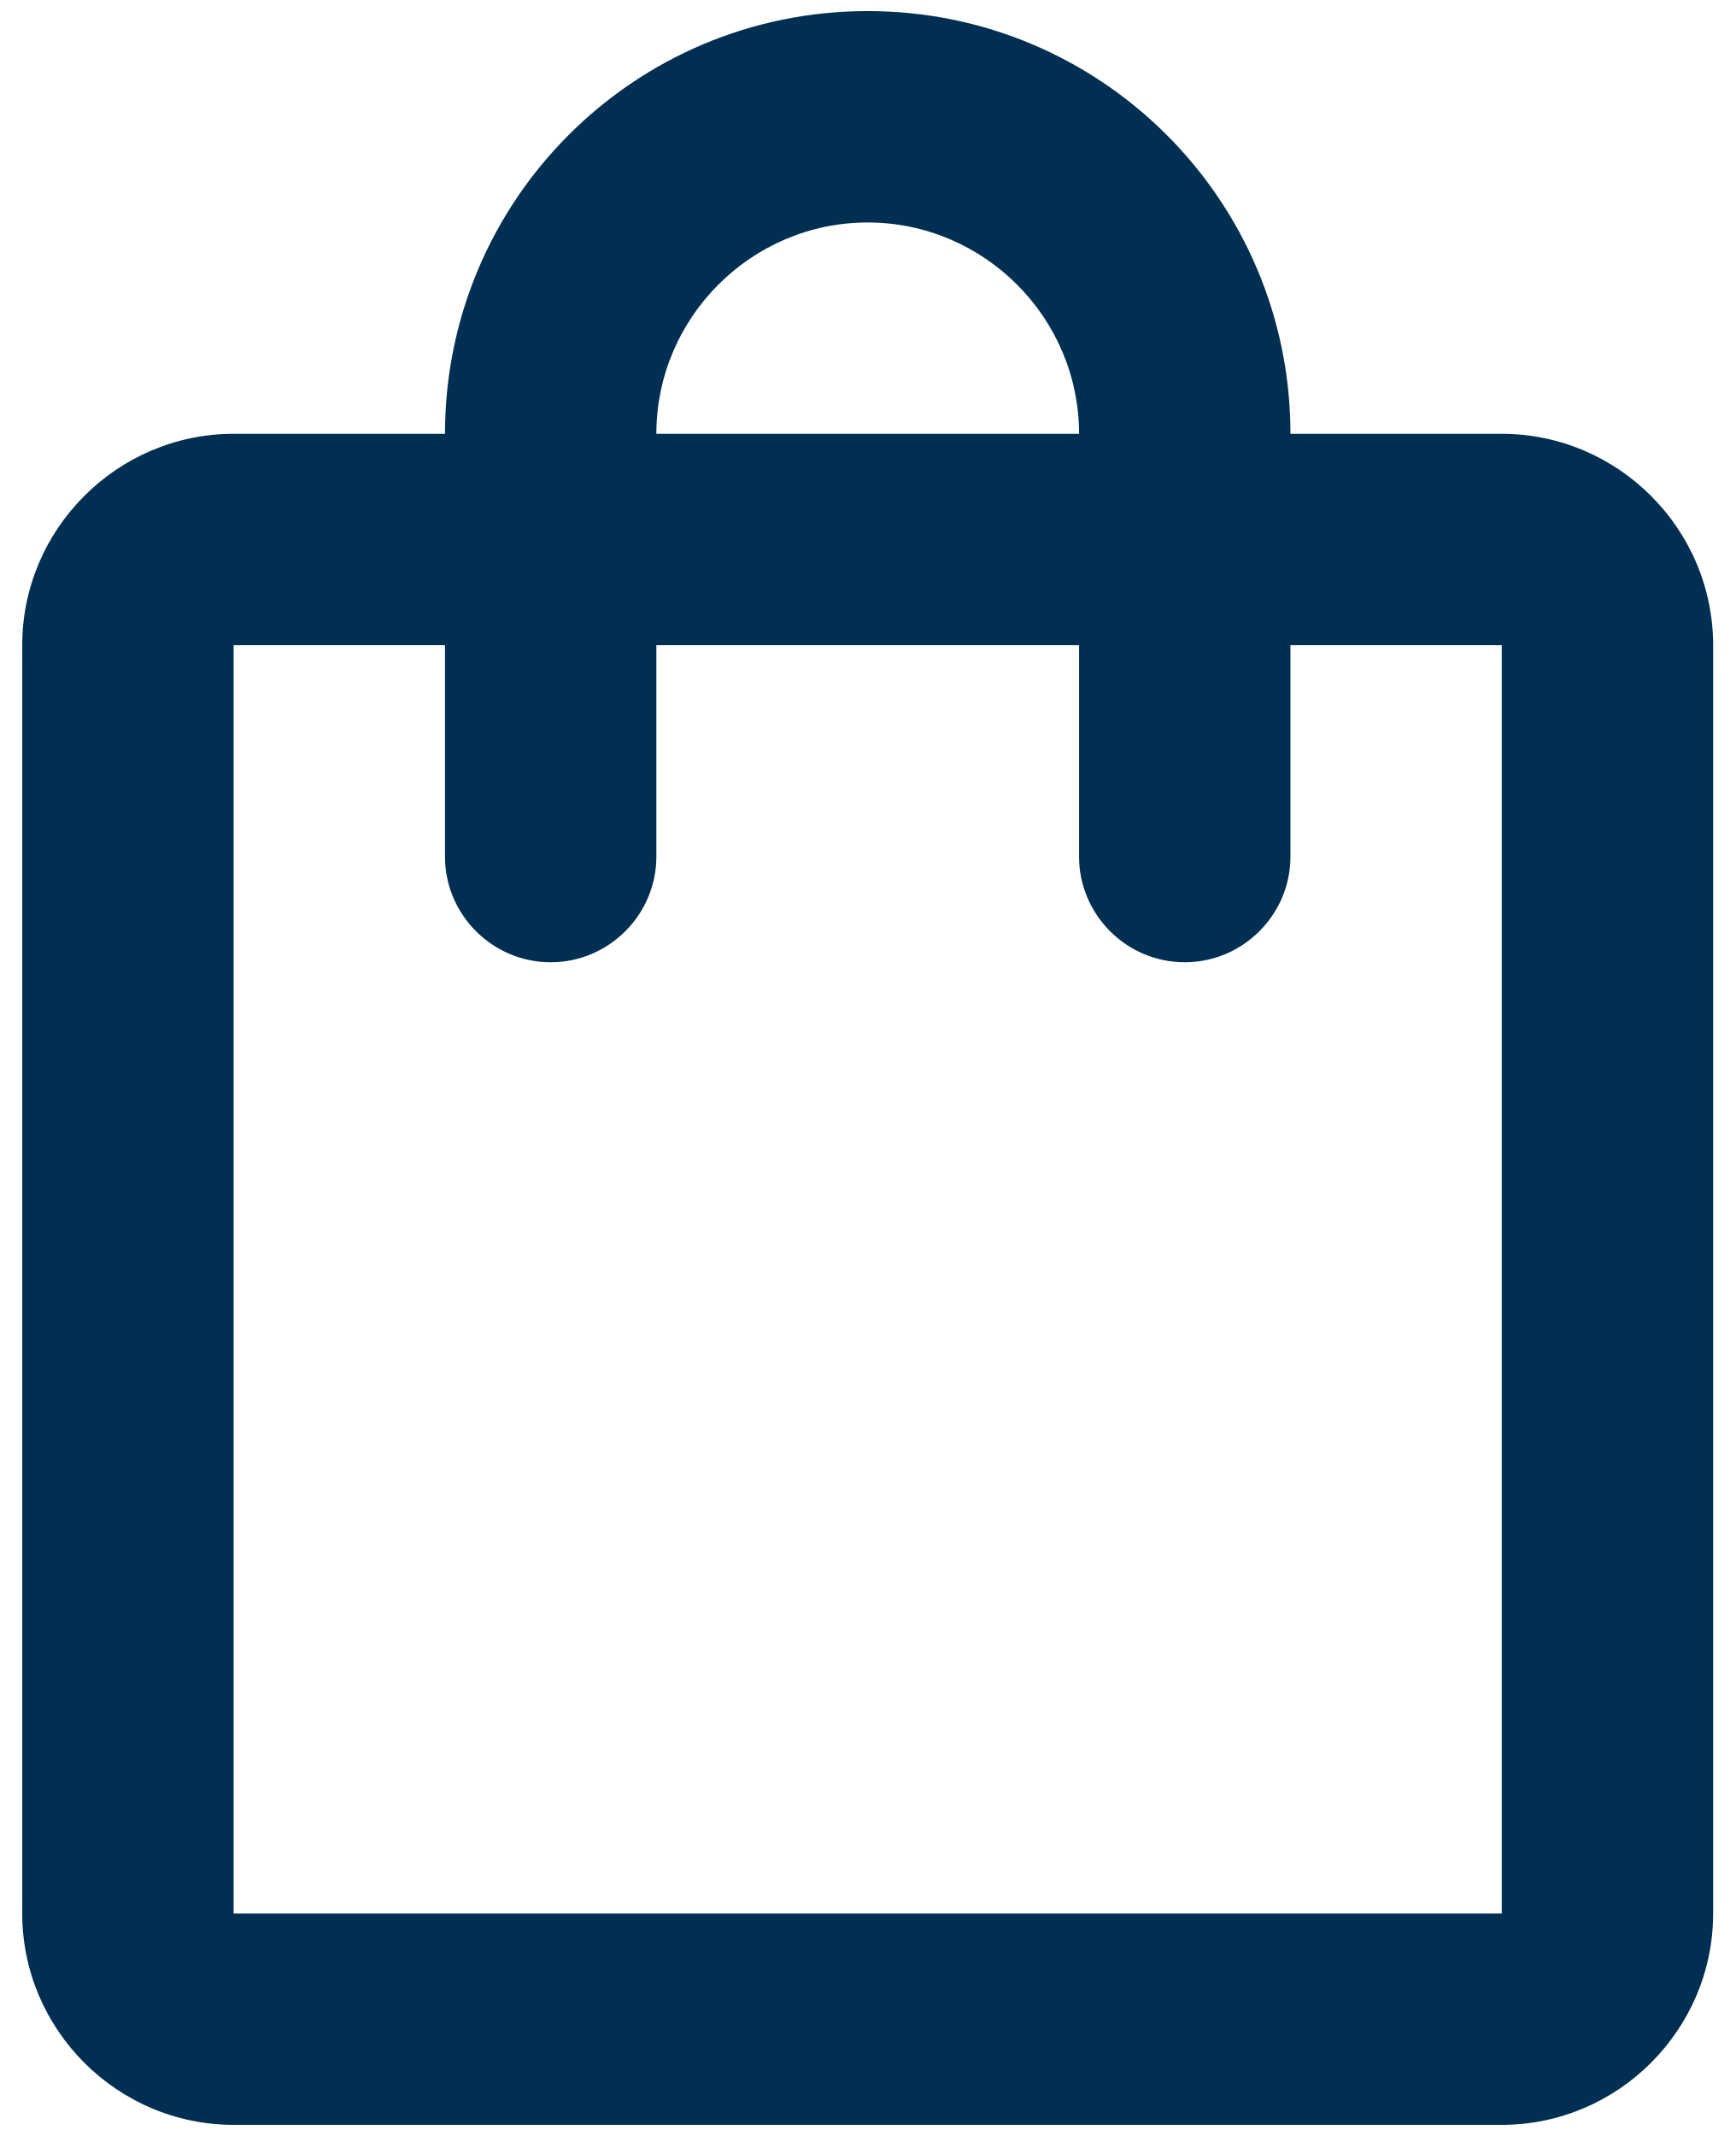
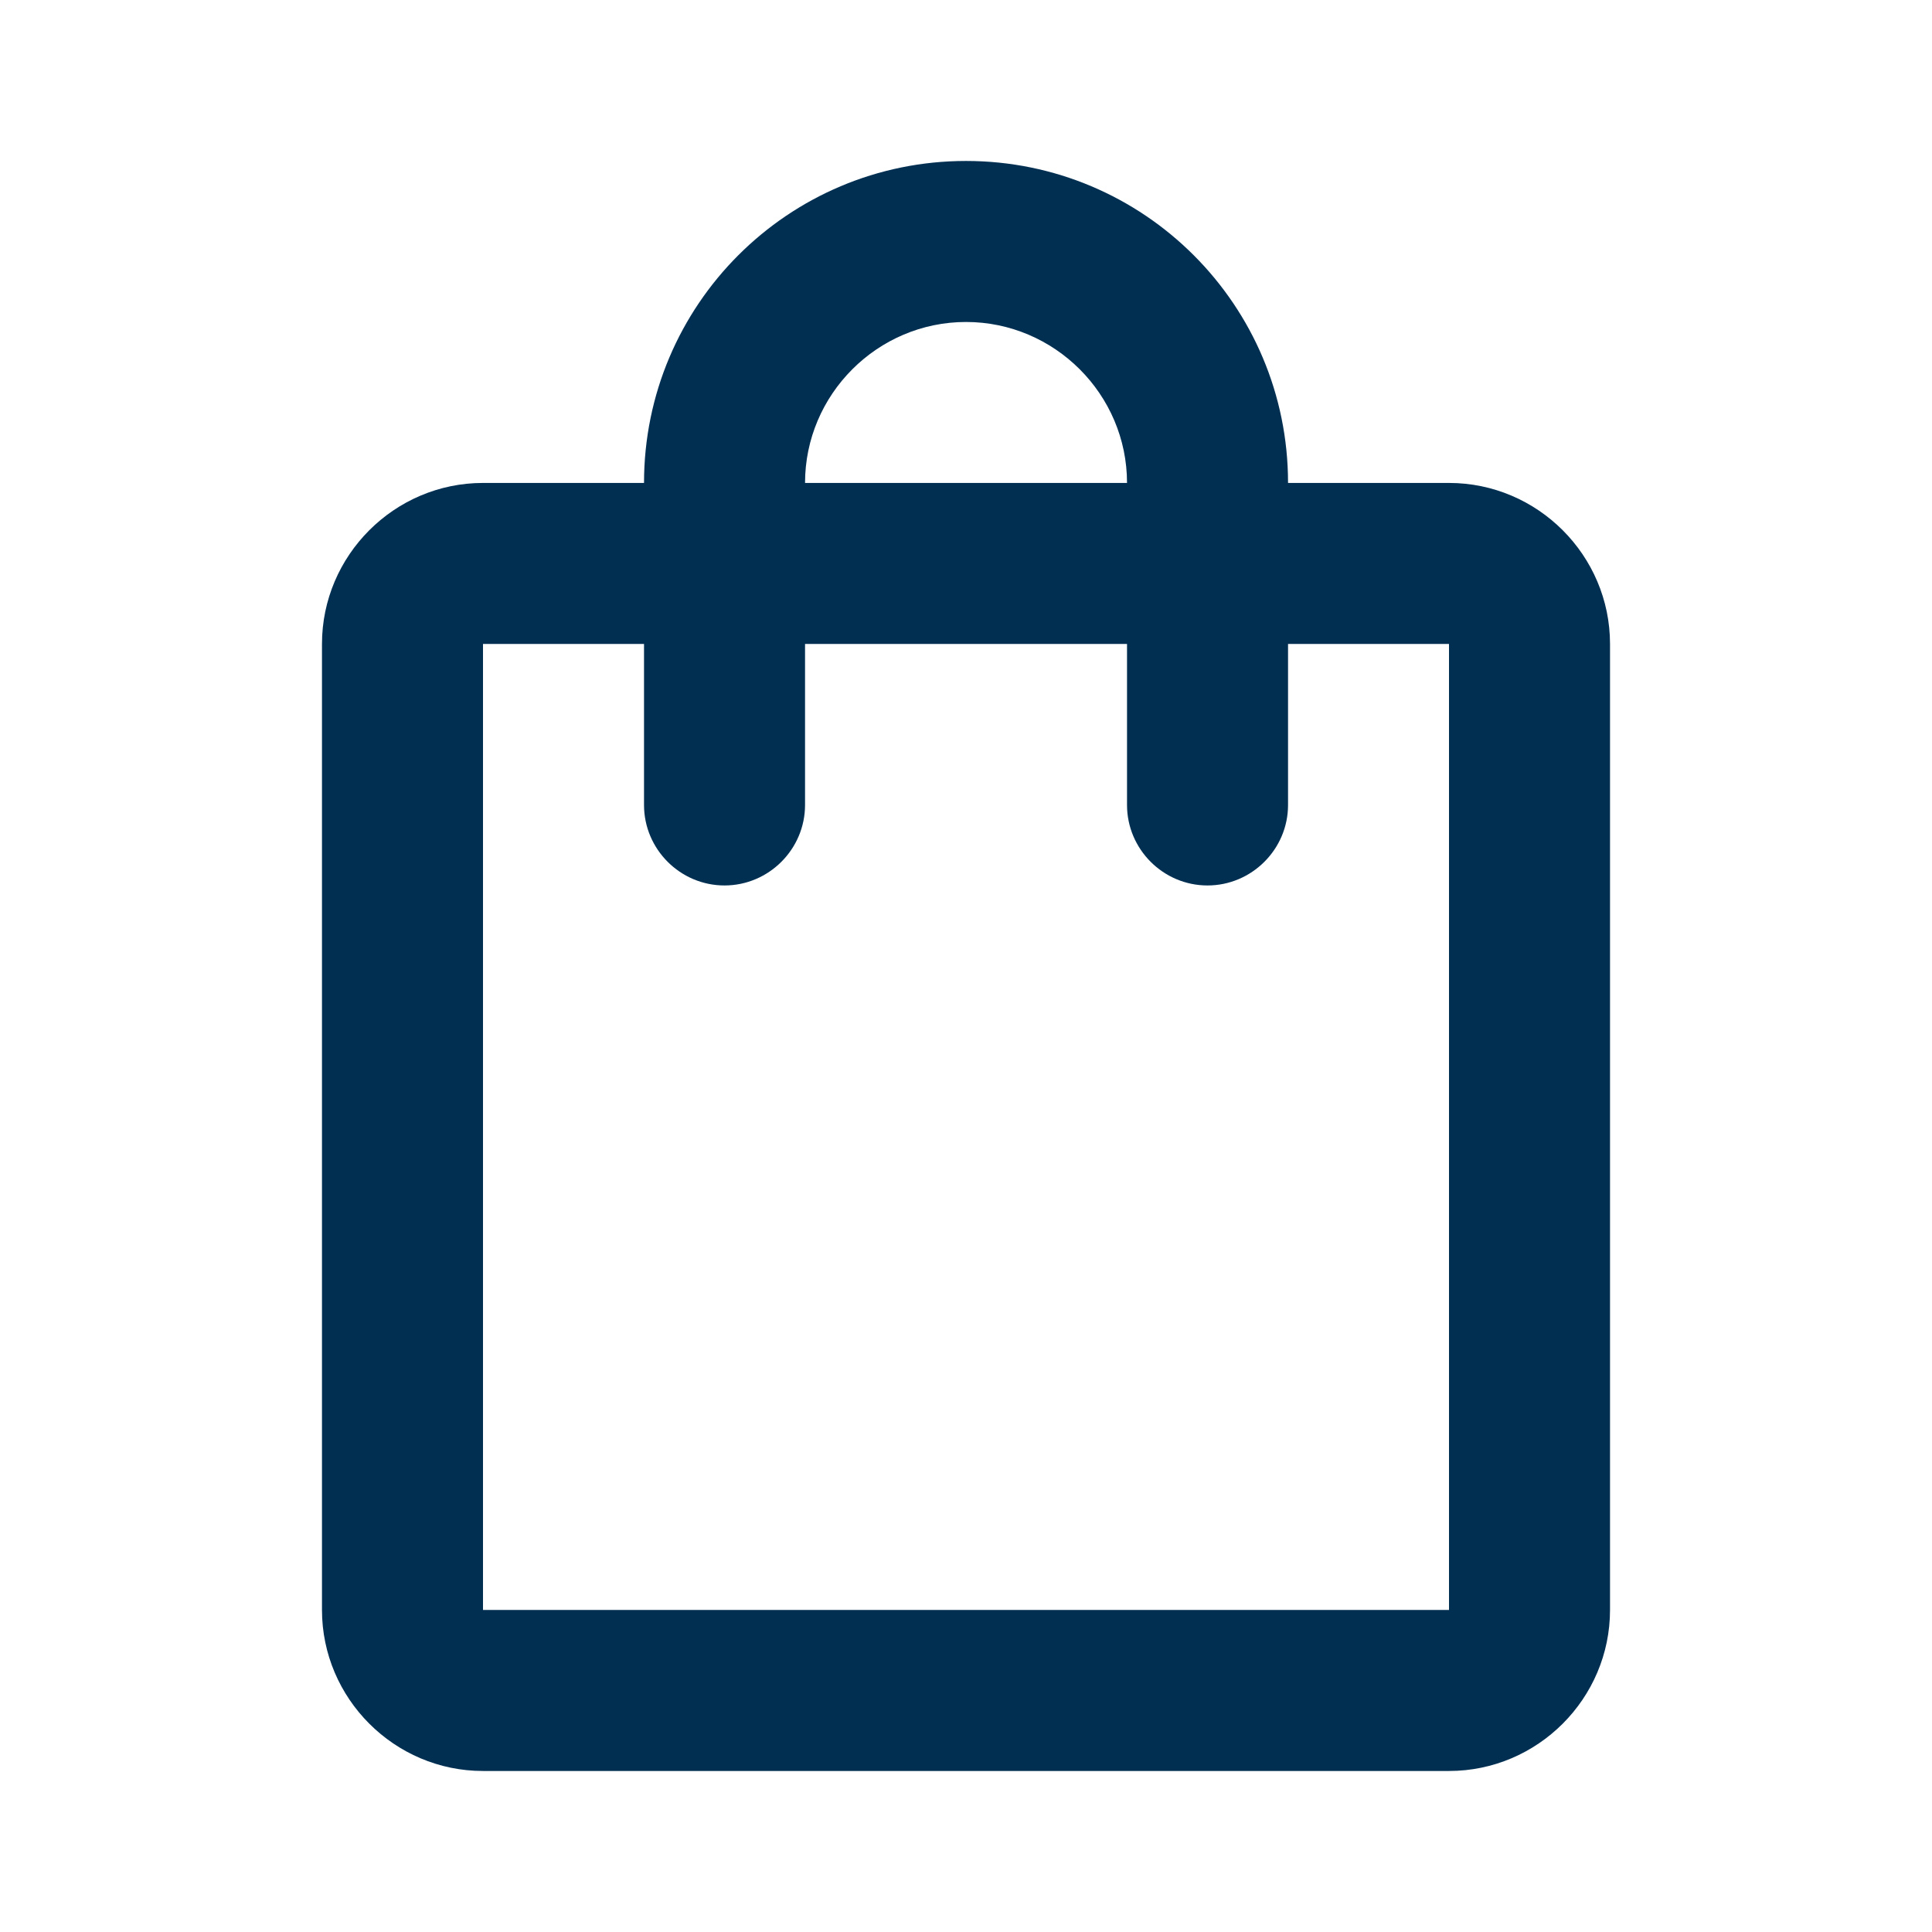
- <svg xmlns="http://www.w3.org/2000/svg" width="26" height="32" viewBox="0 0 26 32" fill="none">
-   <path d="M22.5 6.499H19.334C19.334 3 16.499 0.166 13 0.166C9.501 0.166 6.667 3 6.667 6.499H3.5C1.758 6.499 0.333 7.924 0.333 9.666V28.666C0.333 30.408 1.758 31.833 3.5 31.833H22.5C24.242 31.833 25.667 30.408 25.667 28.666V9.666C25.667 7.924 24.242 6.499 22.5 6.499ZM13 3.333C14.742 3.333 16.167 4.758 16.167 6.499H9.834C9.834 4.758 11.258 3.333 13 3.333ZM22.5 28.666H3.5V9.666H6.667V12.833C6.667 13.704 7.379 14.416 8.25 14.416C9.121 14.416 9.834 13.704 9.834 12.833V9.666H16.167V12.833C16.167 13.704 16.879 14.416 17.75 14.416C18.621 14.416 19.334 13.704 19.334 12.833V9.666H22.5V28.666Z" fill="#002F52" />
+ <svg xmlns="http://www.w3.org/2000/svg" width="32" height="32" viewBox="0 0 32 32" fill="none">
+   <g id="Group">
+     <path id="Vector" d="M24 7.999H21.334C21.334 5.053 18.947 2.666 16 2.666C13.053 2.666 10.667 5.053 10.667 7.999H8C6.534 7.999 5.333 9.199 5.333 10.666V26.666C5.333 28.133 6.534 29.333 8 29.333H24C25.467 29.333 26.667 28.133 26.667 26.666V10.666C26.667 9.199 25.467 7.999 24 7.999ZM16 5.333C17.467 5.333 18.667 6.533 18.667 7.999H13.334C13.334 6.533 14.534 5.333 16 5.333ZM24 26.666H8V10.666H10.667V13.333C10.667 14.066 11.267 14.666 12 14.666C12.733 14.666 13.334 14.066 13.334 13.333V10.666H18.667V13.333C18.667 14.066 19.267 14.666 20 14.666C20.733 14.666 21.334 14.066 21.334 13.333V10.666H24V26.666Z" fill="#002F52" />
+   </g>
</svg>
